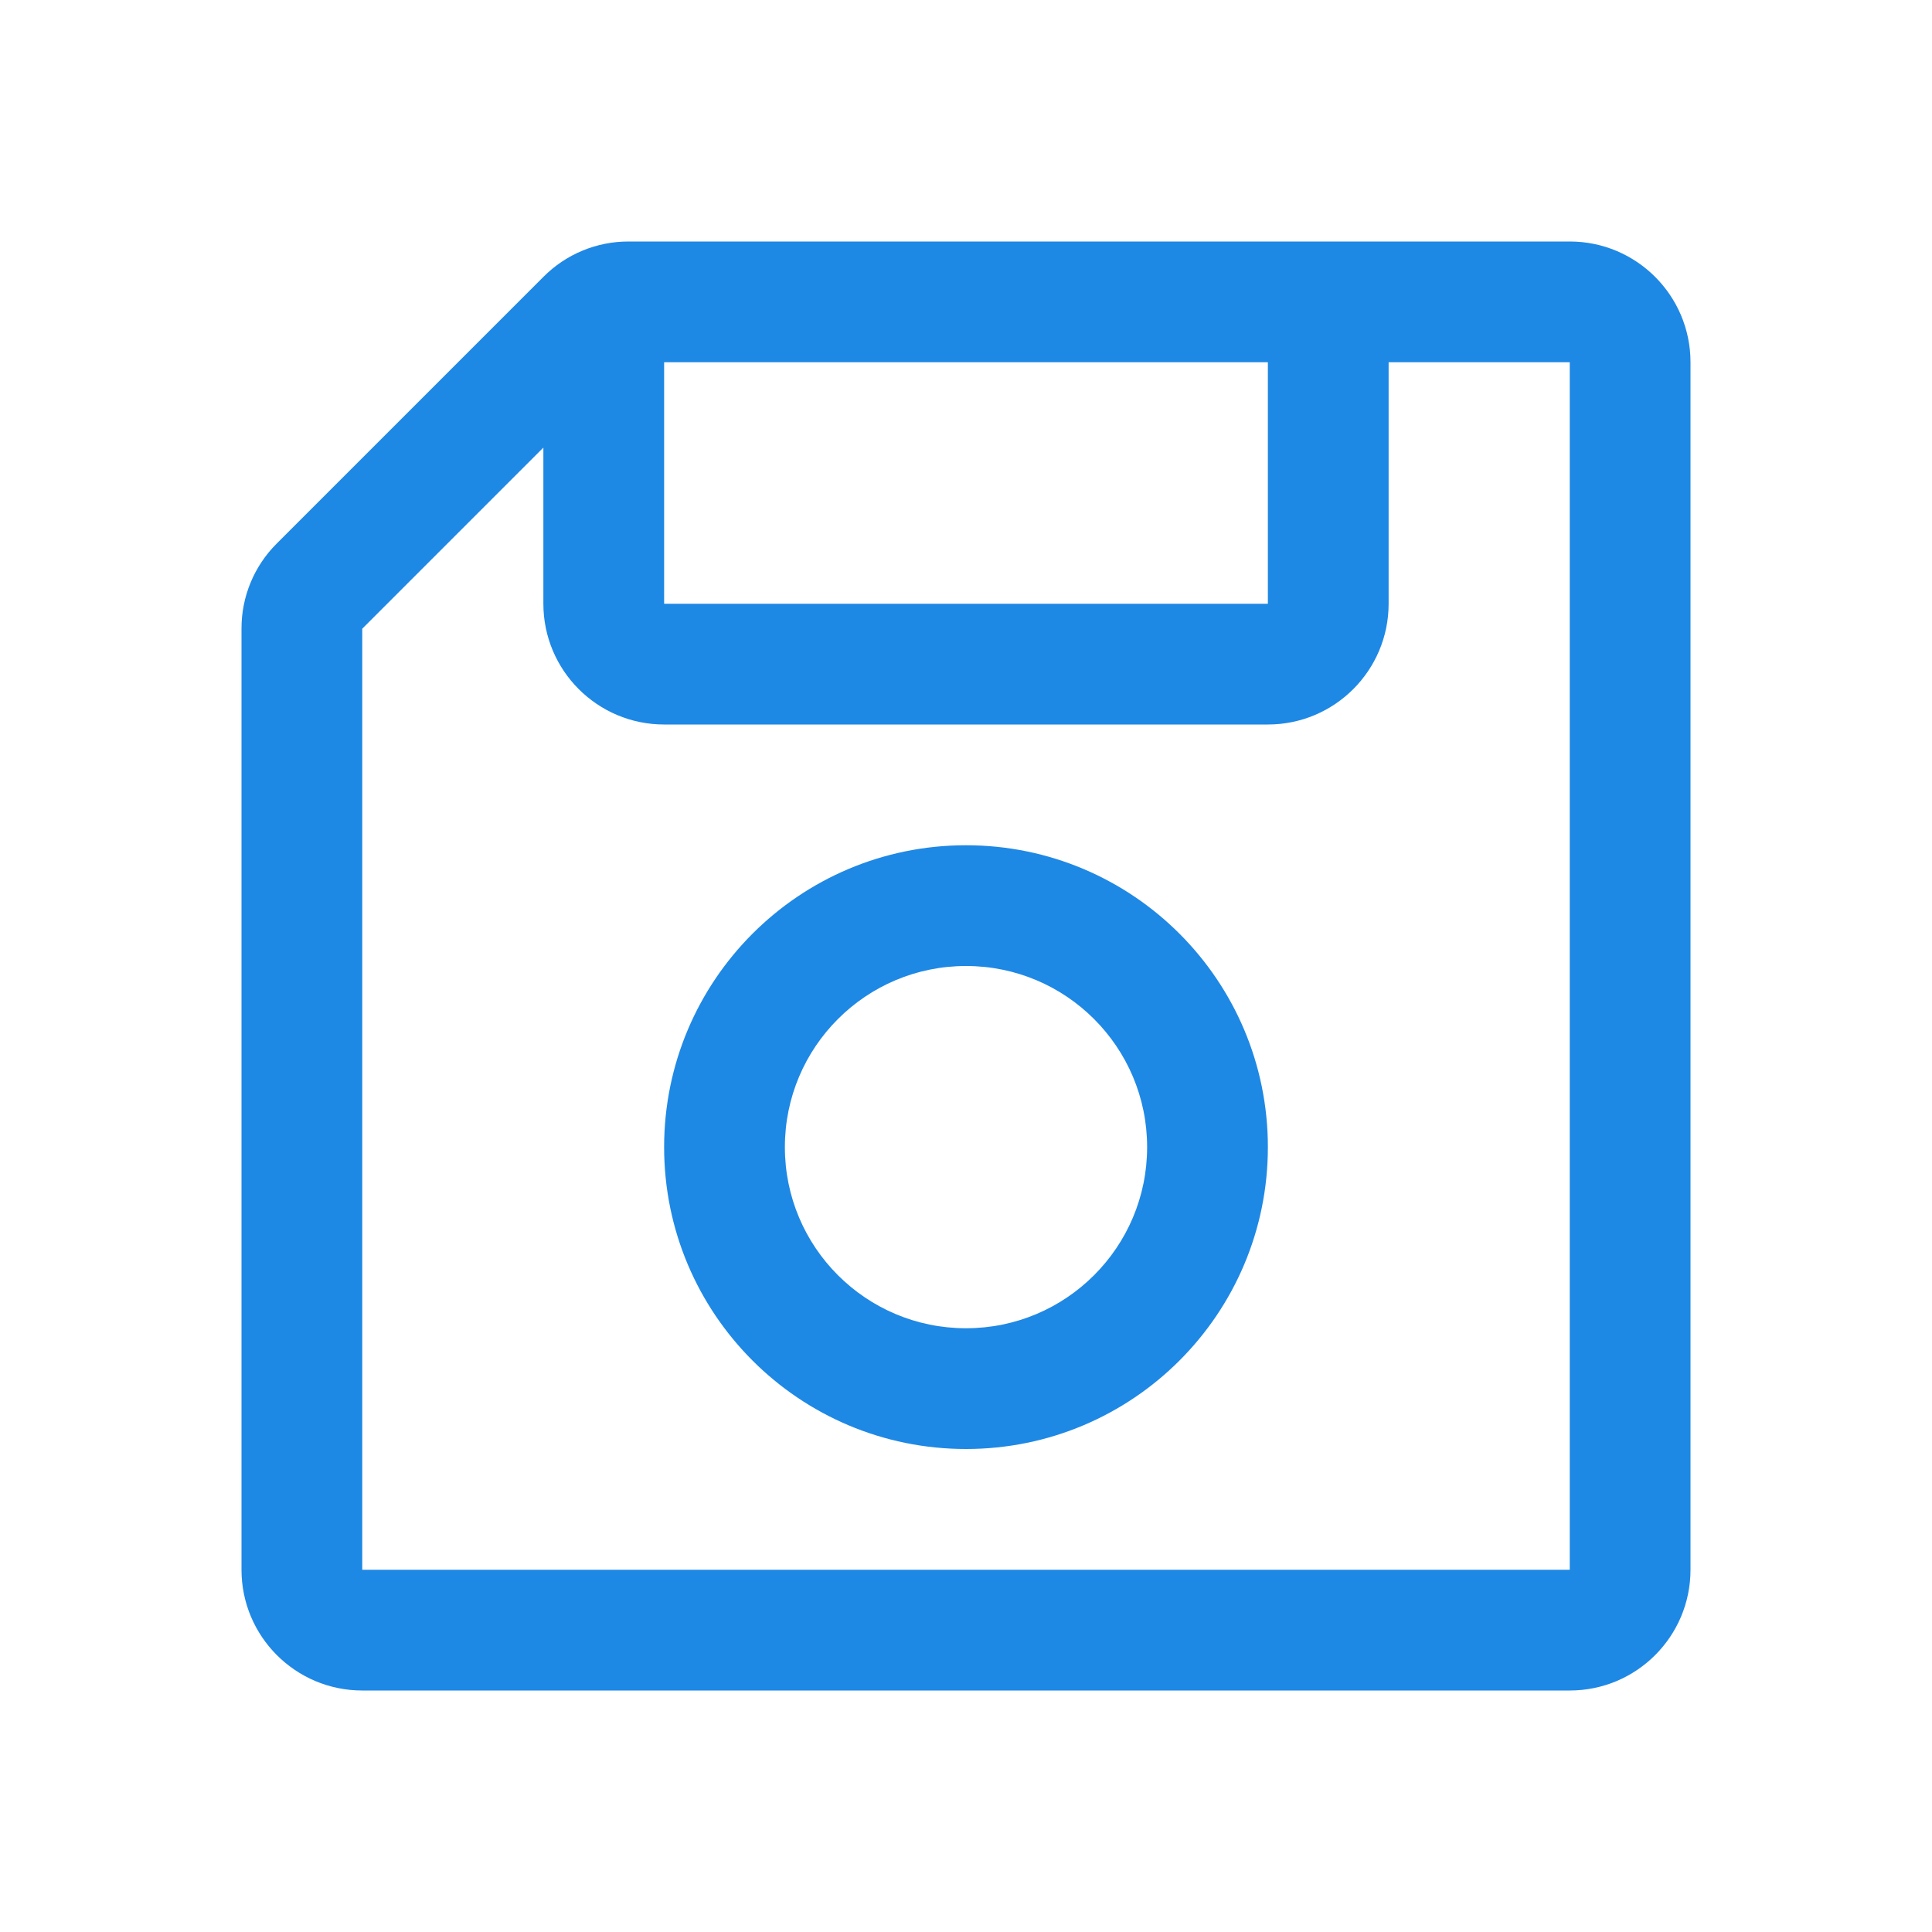
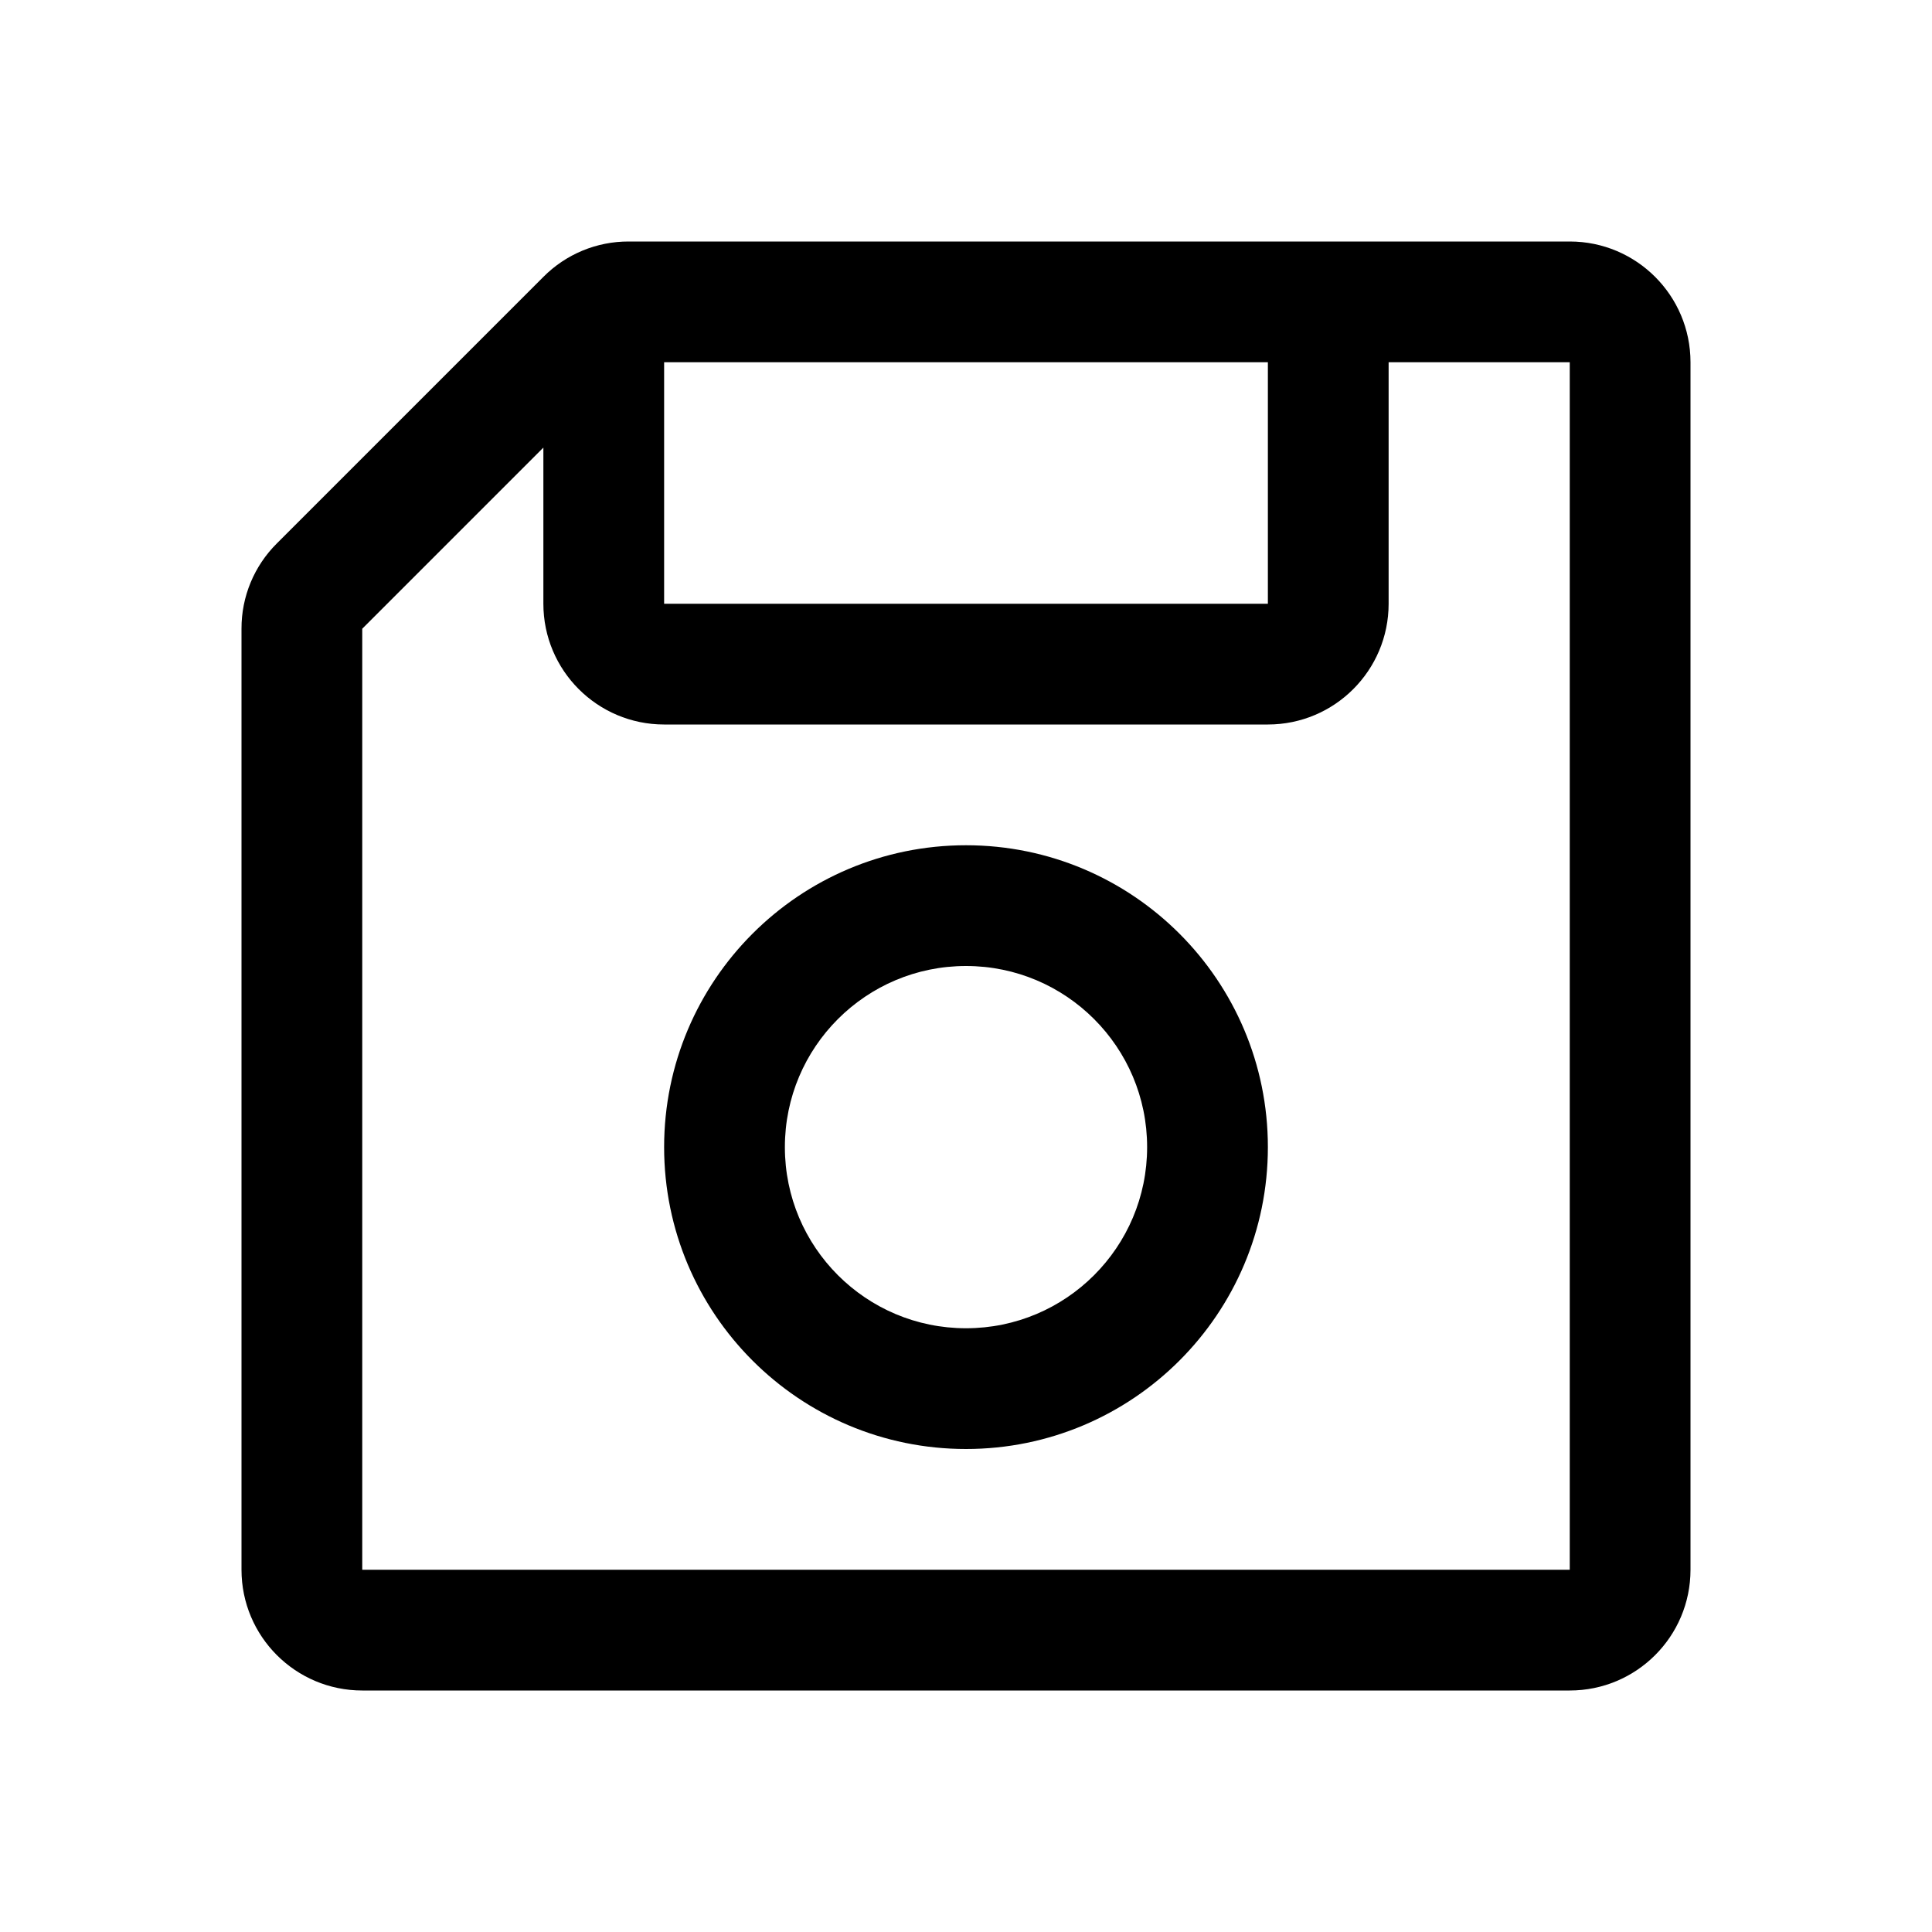
- <svg xmlns="http://www.w3.org/2000/svg" viewBox="0 0 256 256" fill="rgb(30,136,229)">
+ <svg xmlns="http://www.w3.org/2000/svg" viewBox="0 0 256 256" fill="currentColor">
  <path d="M208,32H83.31A15.86,15.86,0,0,0,72,36.69L36.69,72A15.86,15.86,0,0,0,32,83.31V208a16,16,0,0,0,16,16H208a16,16,0,0,0,16-16V48A16,16,0,0,0,208,32ZM88,48h80V80H88ZM208,208H48V83.31l24-24V80A16,16,0,0,0,88,96h80a16,16,0,0,0,16-16V48h24Zm-80-96a40,40,0,1,0,40,40A40,40,0,0,0,128,112Zm0,64a24,24,0,1,1,24-24A24,24,0,0,1,128,176Z" />
</svg>
